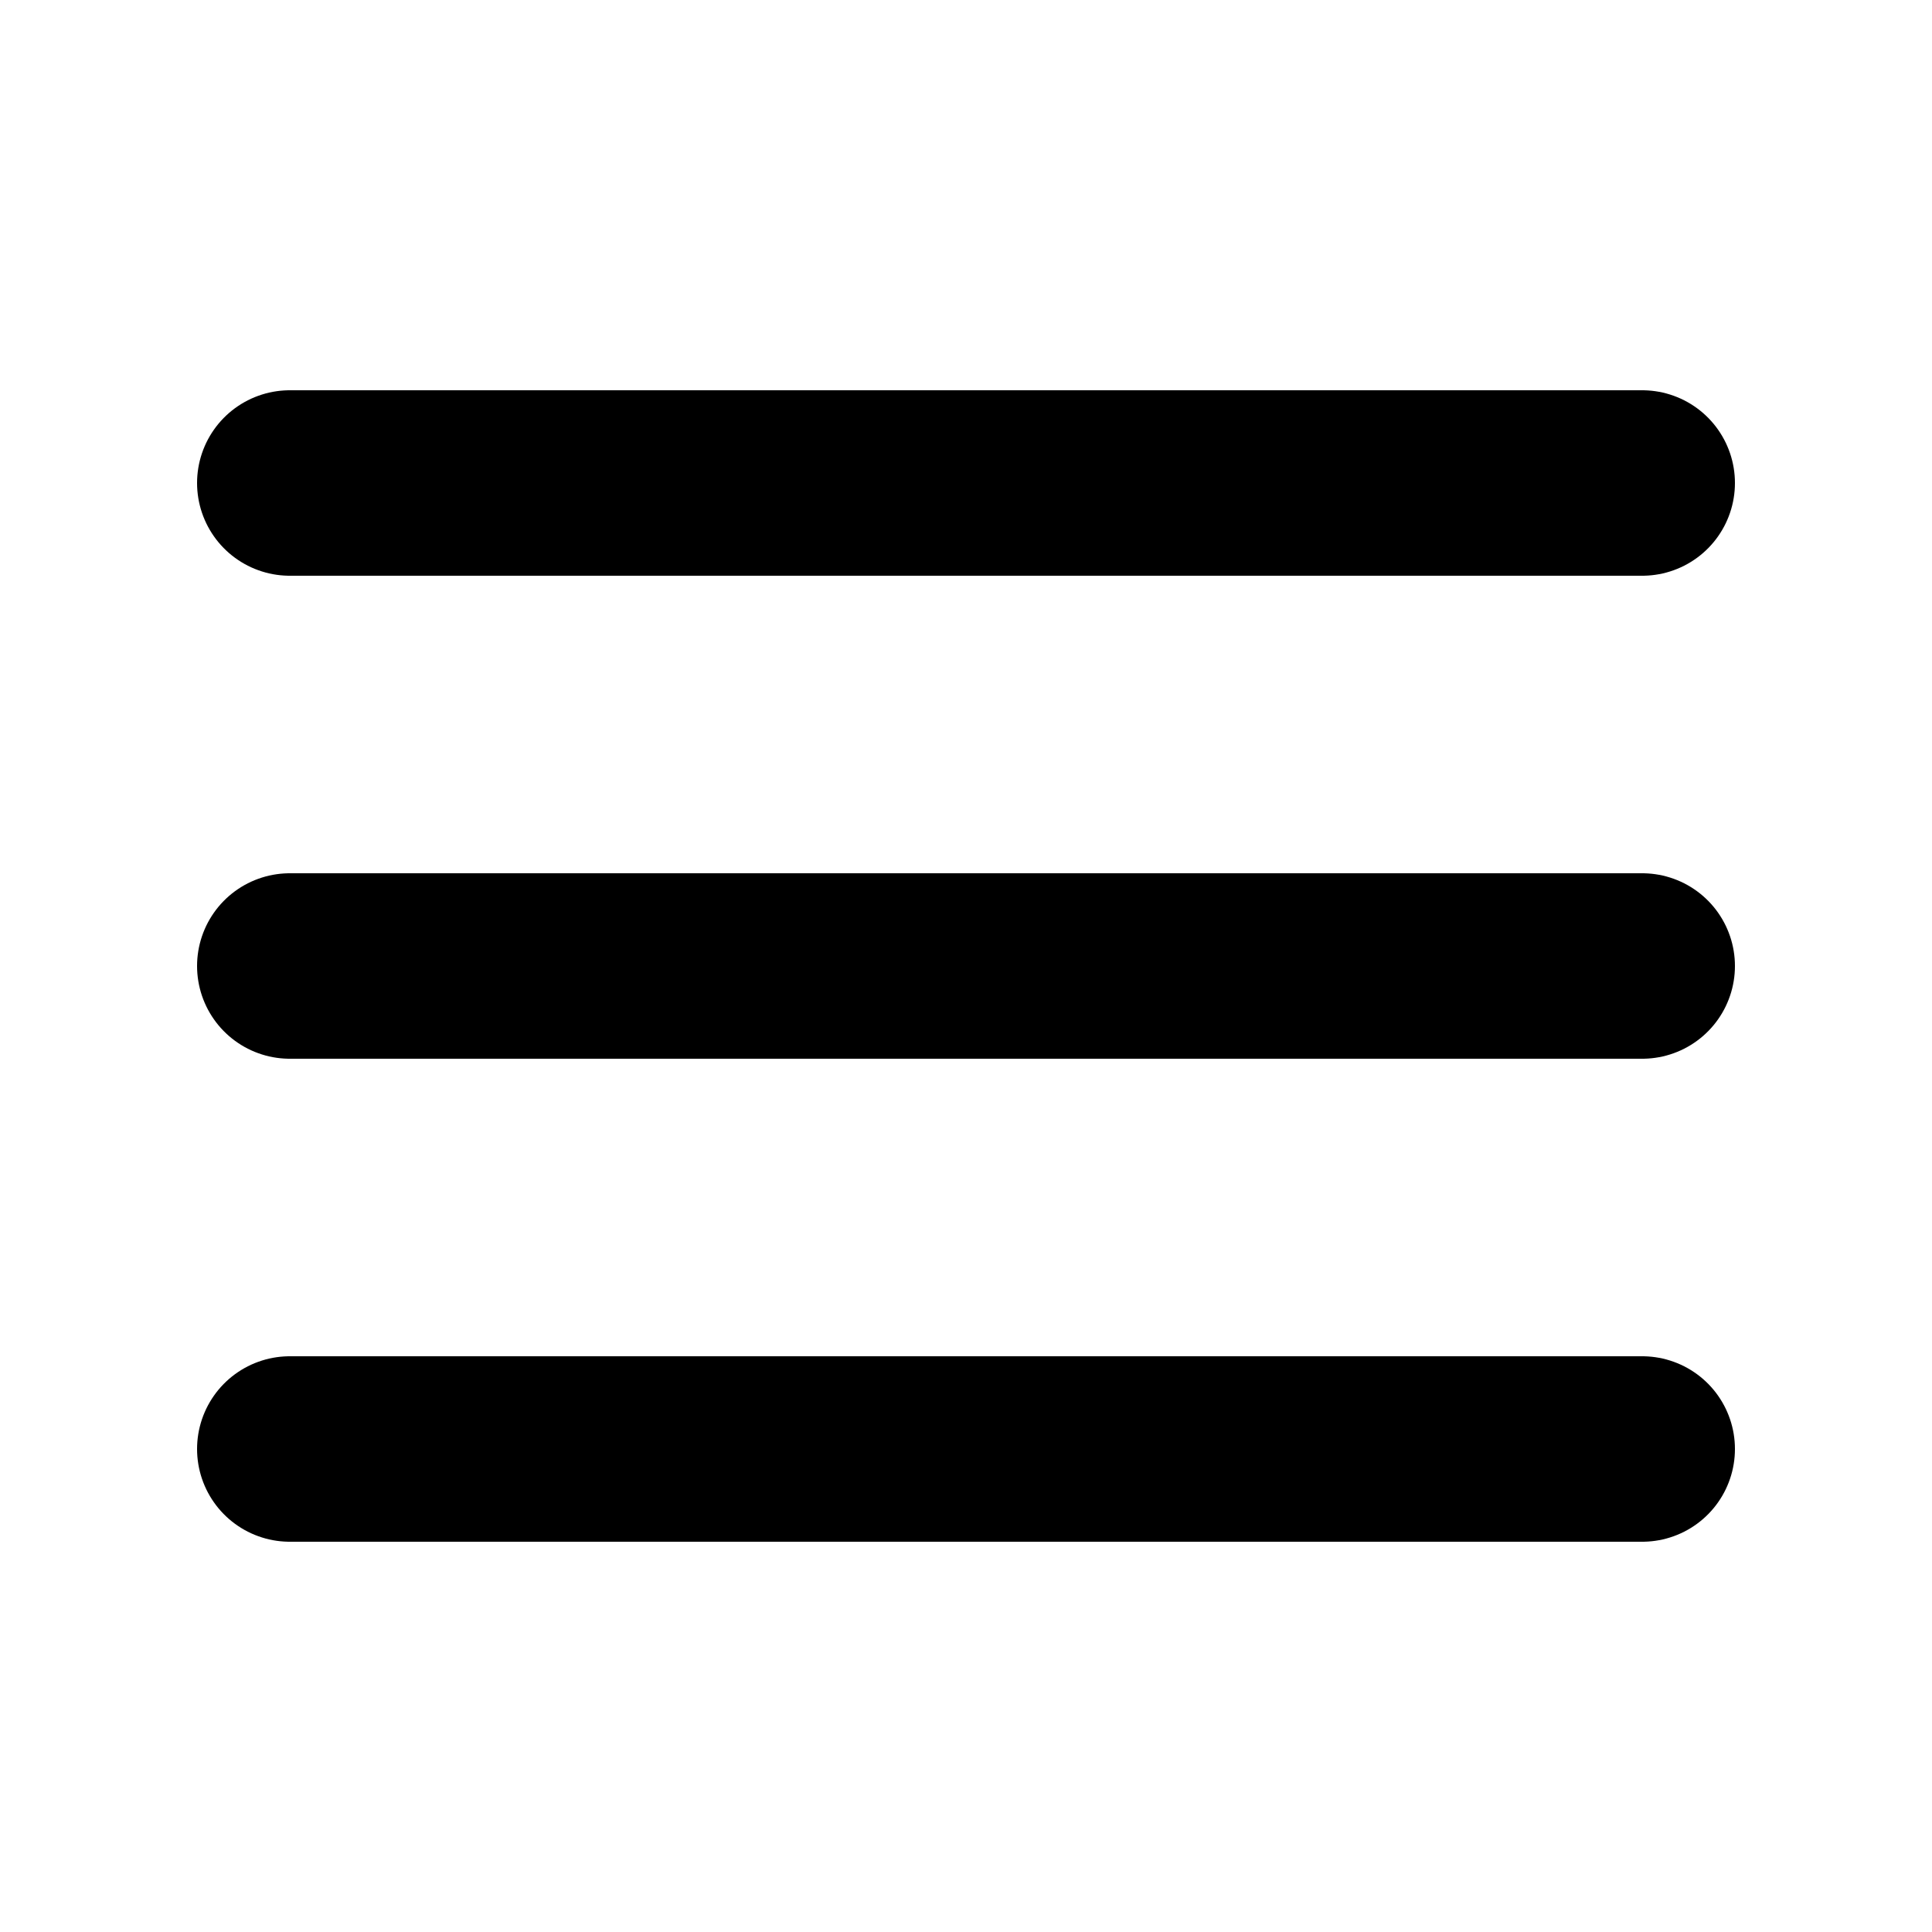
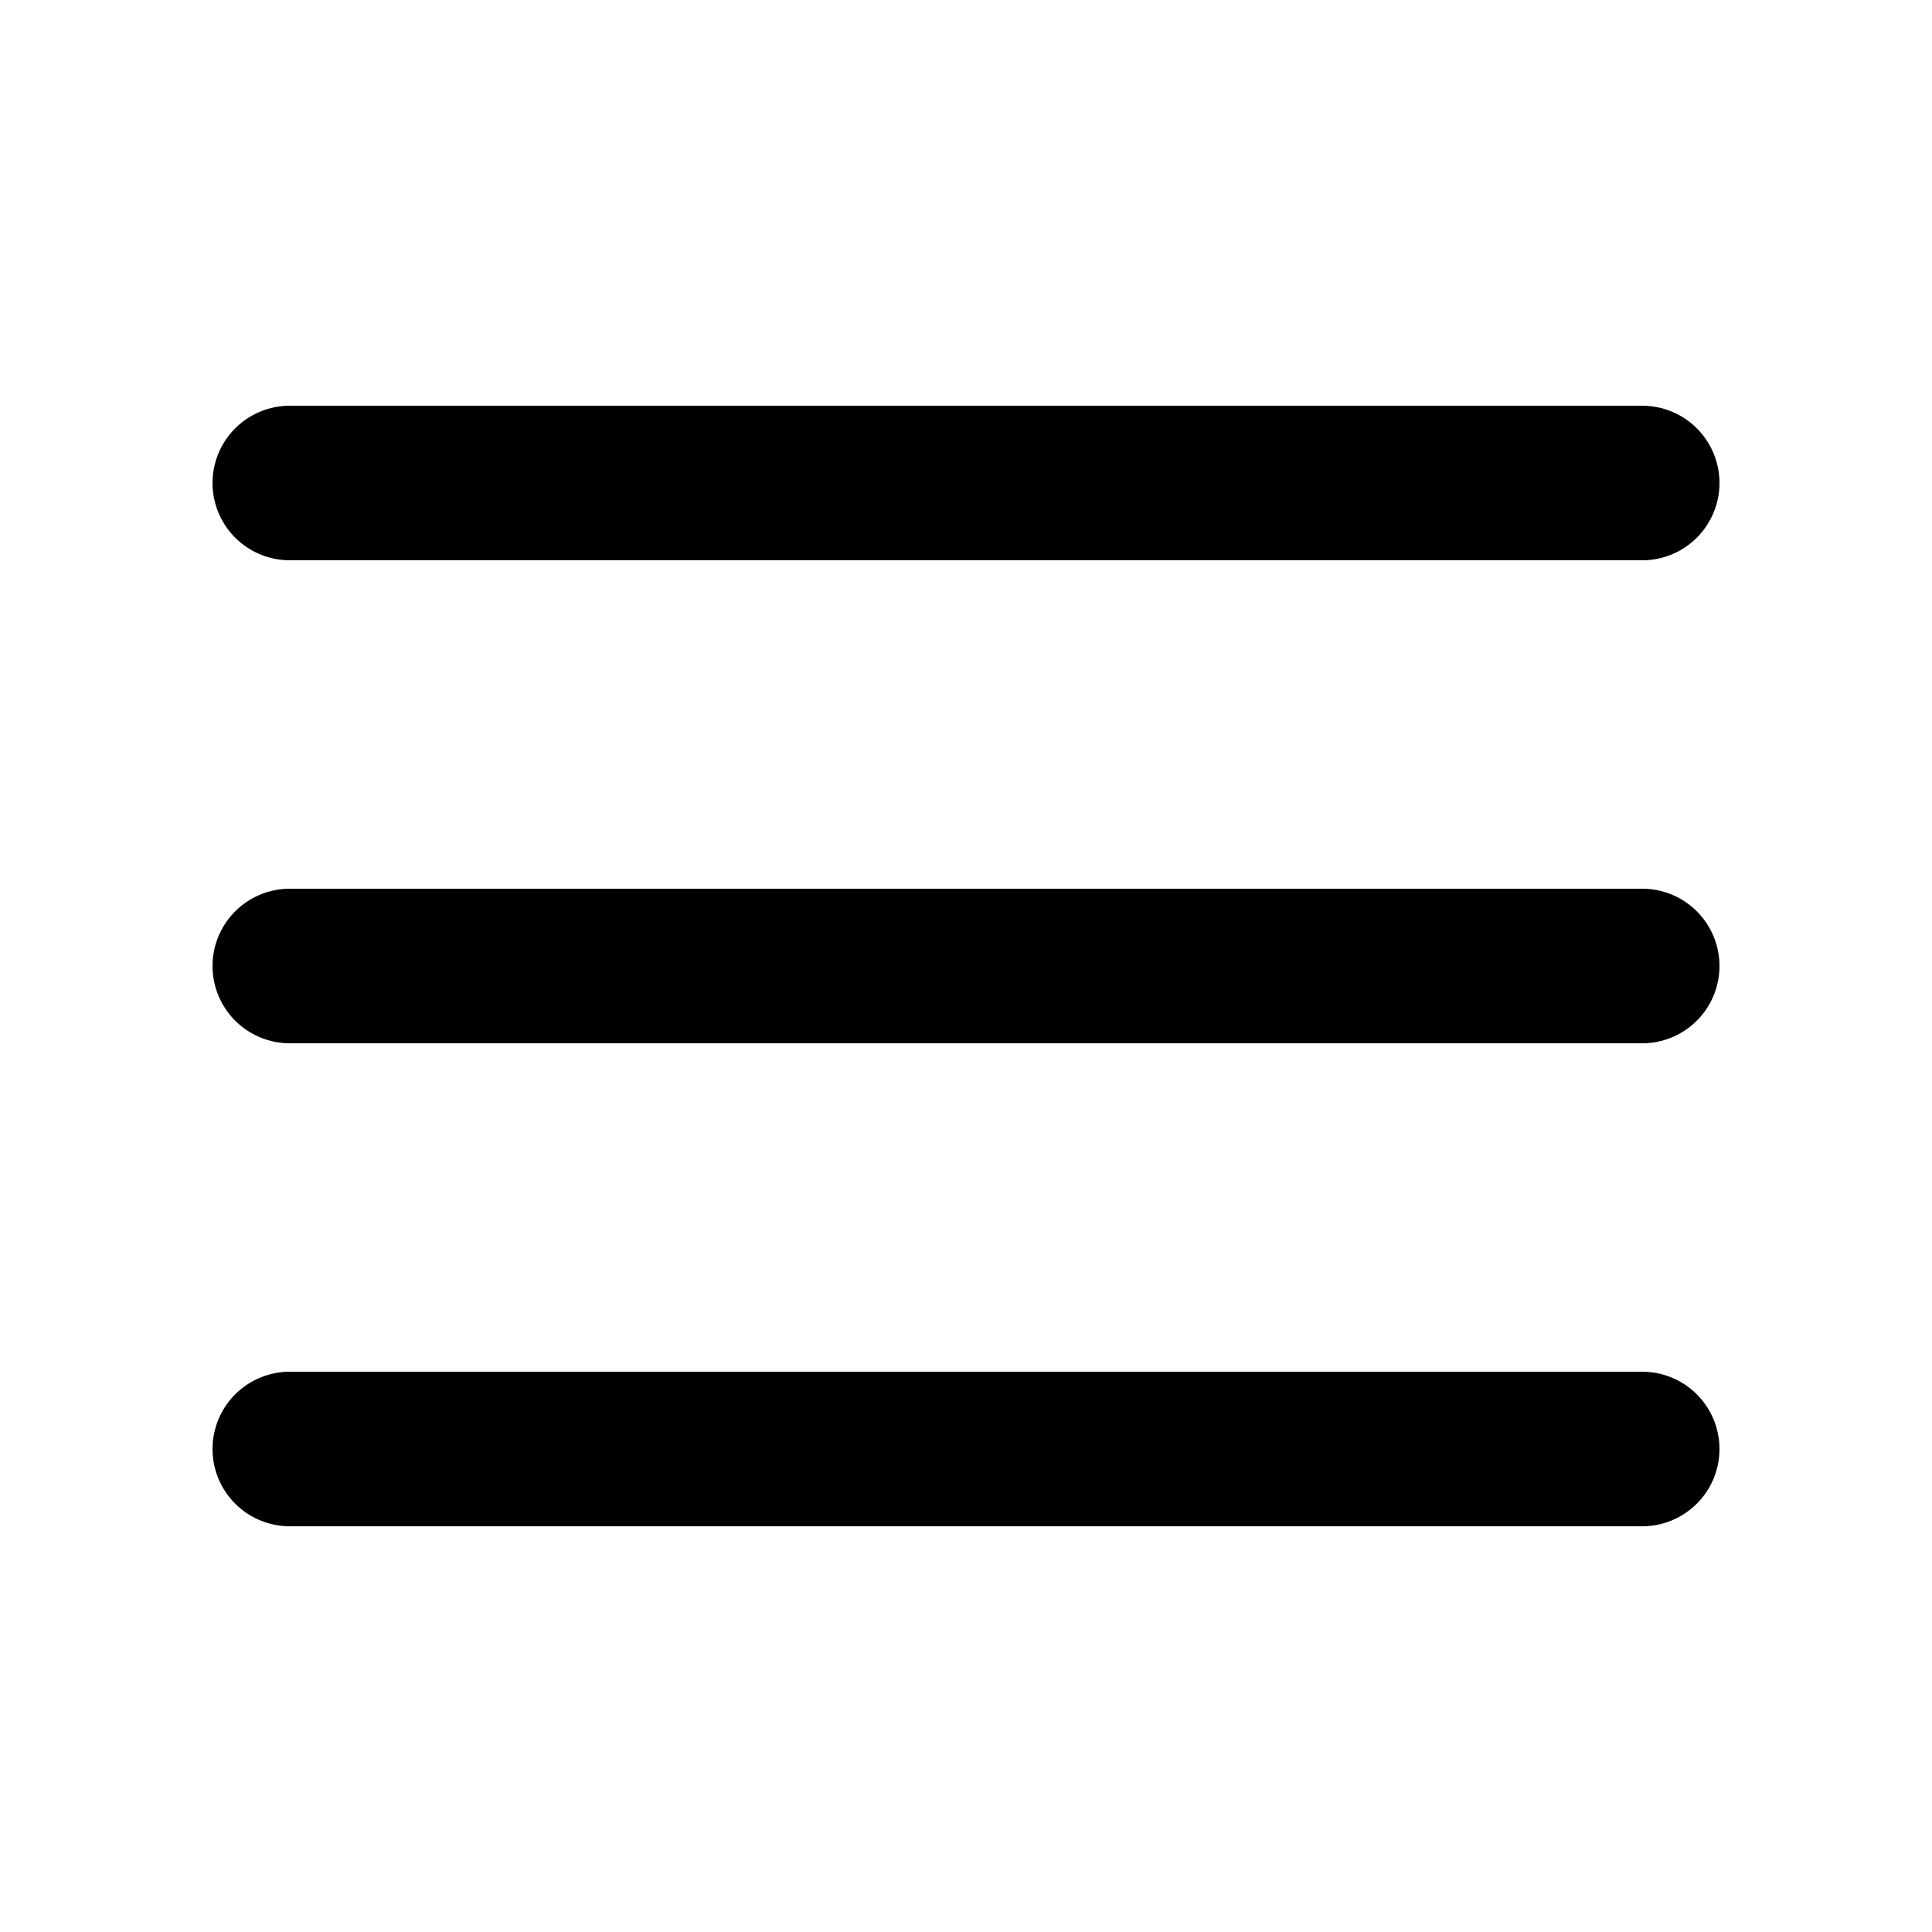
- <svg xmlns="http://www.w3.org/2000/svg" width="25" height="25" viewBox="0 0 25 25" fill="none">
-   <path d="M3.75 18.75H21.25M3.75 12.5H21.25M3.75 6.25H21.25" stroke="black" stroke-width="2.4" stroke-linecap="round" stroke-linejoin="round" />
+ <svg xmlns="http://www.w3.org/2000/svg" width="30" height="30" viewBox="0 0 30 30" fill="none">
+   <path d="M4.5 22.5H25.5M4.5 15H25.5M4.5 7.5H25.5" stroke="black" stroke-width="2.4" stroke-linecap="round" stroke-linejoin="round" />
</svg>
